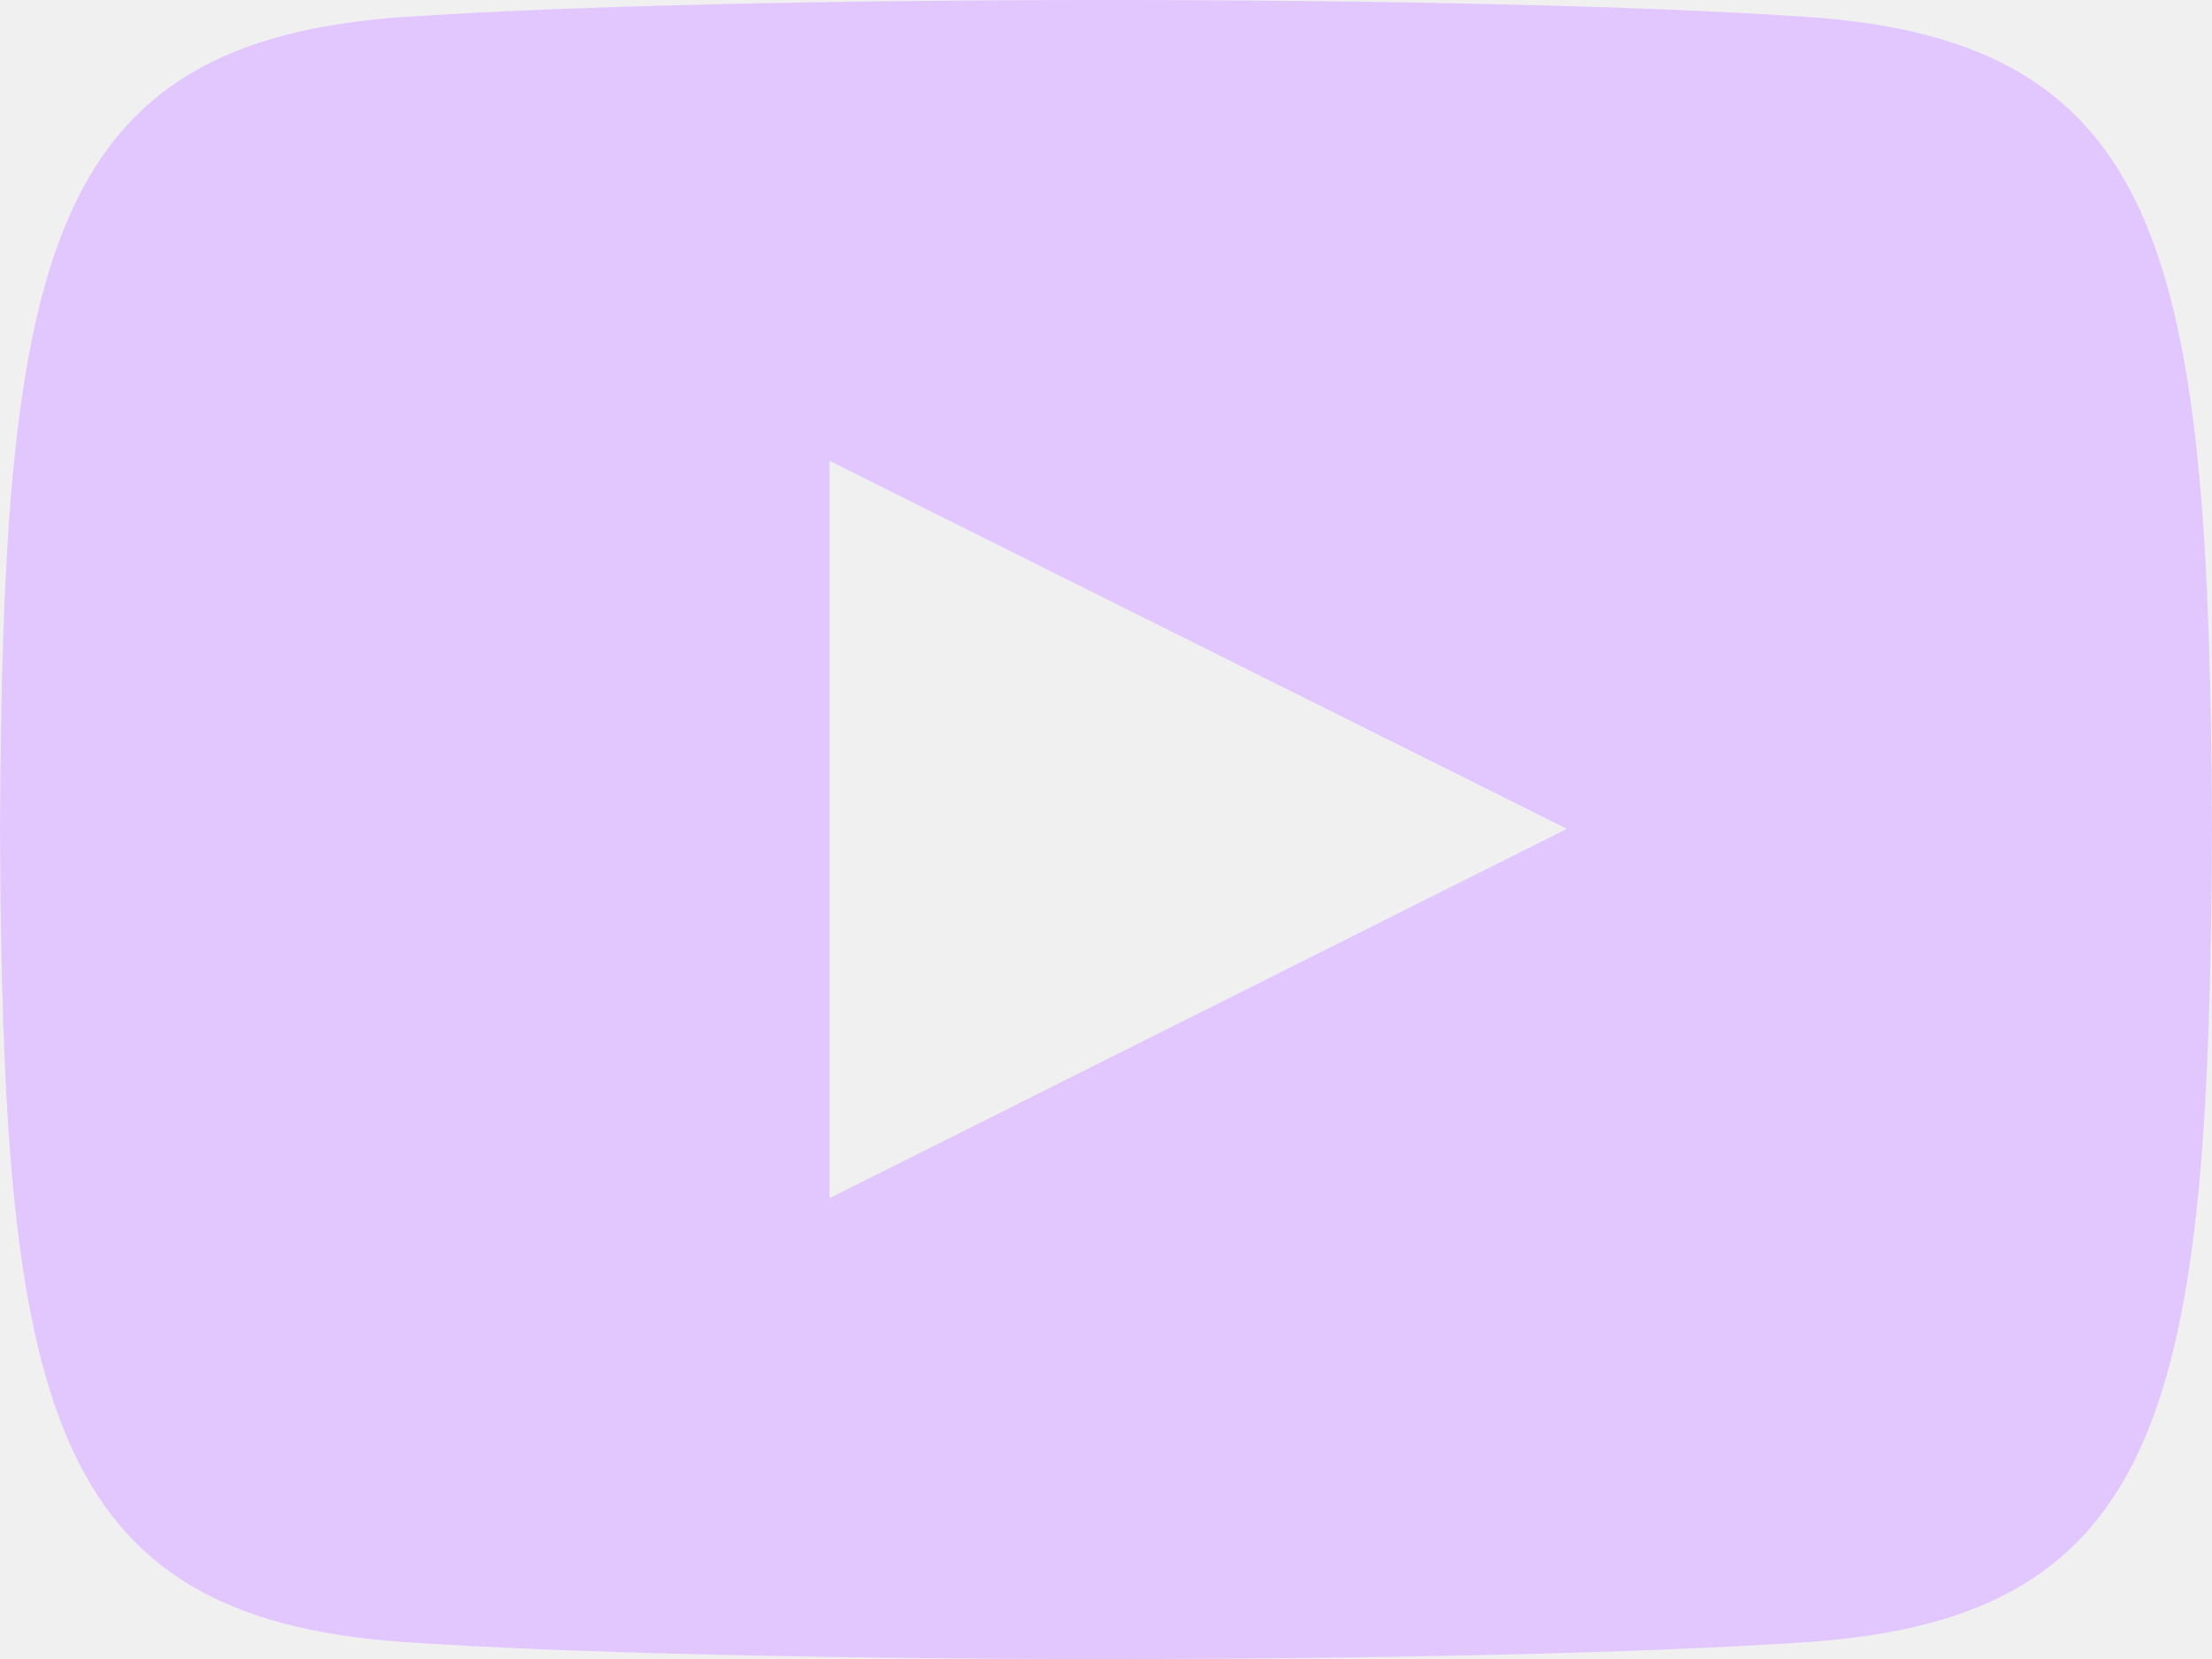
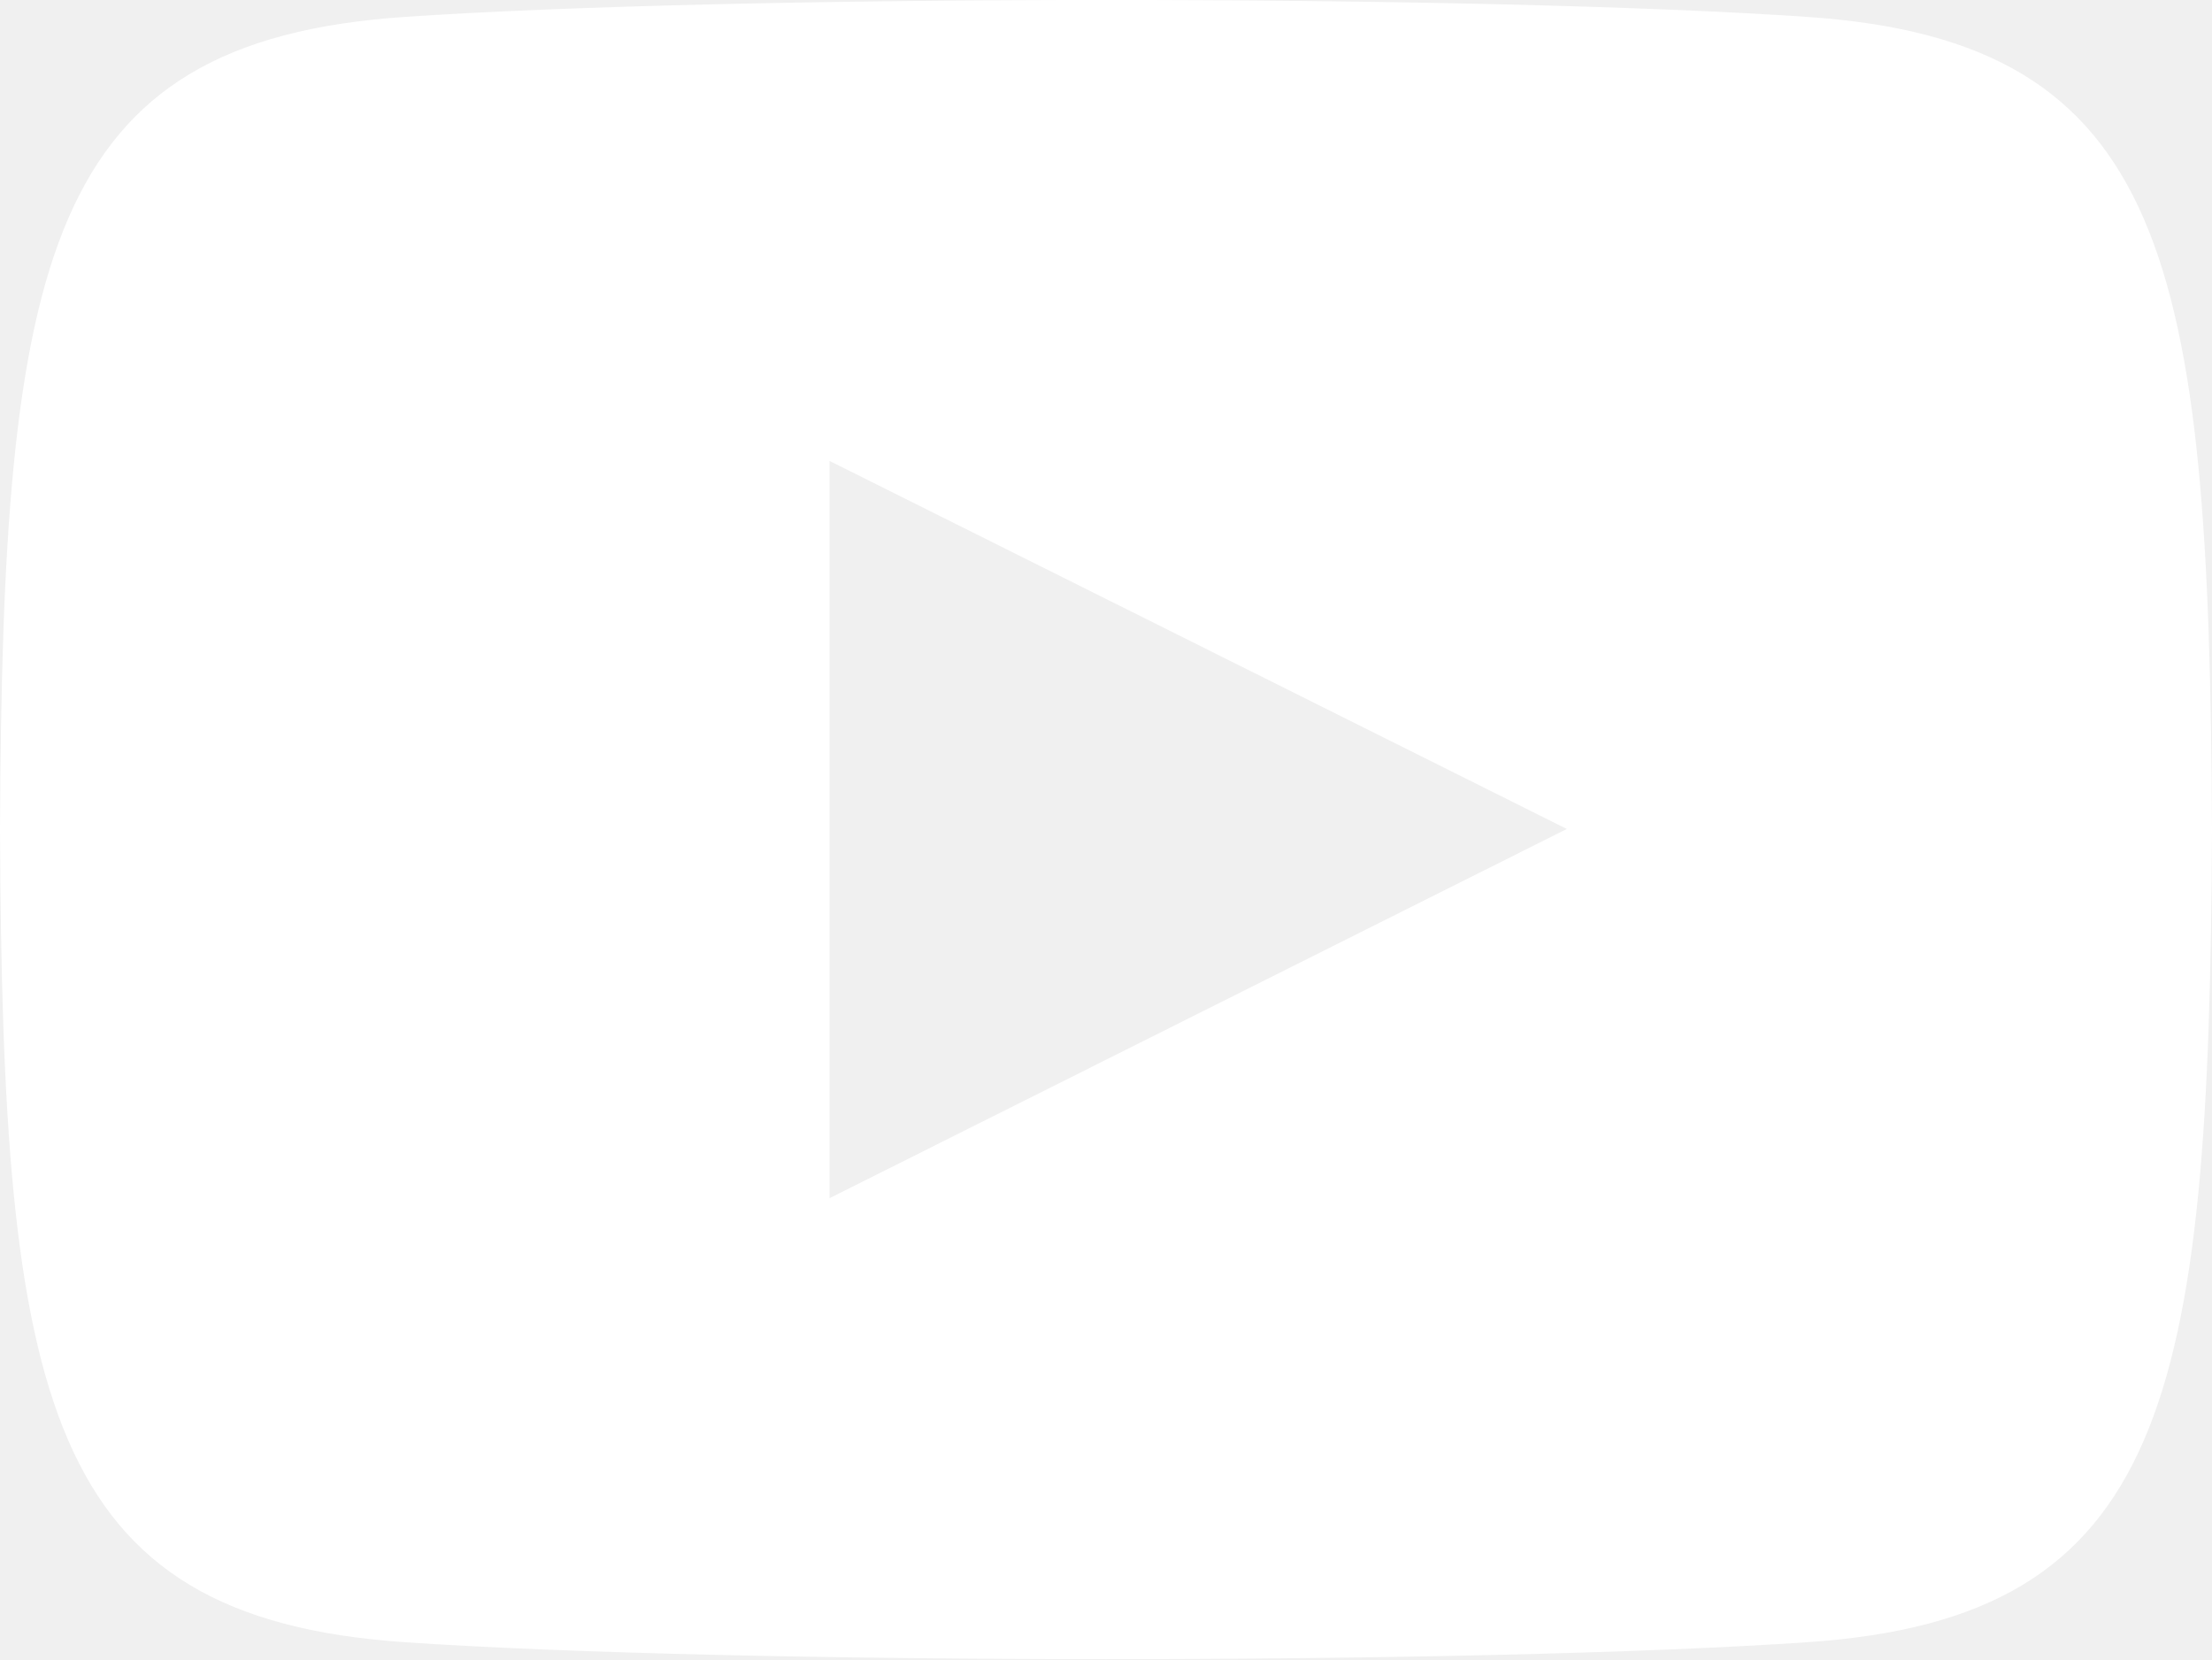
- <svg xmlns="http://www.w3.org/2000/svg" viewBox="0 0 24 18">
+ <svg xmlns="http://www.w3.org/2000/svg" viewBox="0 0 33.416 25.063">
  <defs>
-     <style>.a{fill:#e2c7ff;}</style>
+     <style>
+       .cls-1 {
+         fill: #fff;
+       }
+     </style>
  </defs>
-   <path class="a" d="M19.615,3.184c-3.6-.246-11.631-.245-15.23,0C.488,3.45.029,5.8,0,12c.029,6.185.484,8.549,4.385,8.816,3.6.245,11.626.246,15.23,0C23.512,20.55,23.971,18.2,24,12,23.971,5.815,23.516,3.451,19.615,3.184ZM9,16V8l8,3.993Z" transform="translate(0 -3)" />
+   <path id="youtube_icon" class="cls-1" d="M27.311,3.256c-5.018-.343-16.194-.341-21.206,0C.679,3.627.04,6.9,0,15.531c.04,8.612.674,11.9,6.105,12.275,5.012.341,16.187.343,21.206,0,5.426-.37,6.065-3.648,6.105-12.275C33.376,6.92,32.743,3.628,27.311,3.256ZM12.531,21.1V9.962l11.139,5.56Z" transform="translate(0 -3)" />
</svg>
